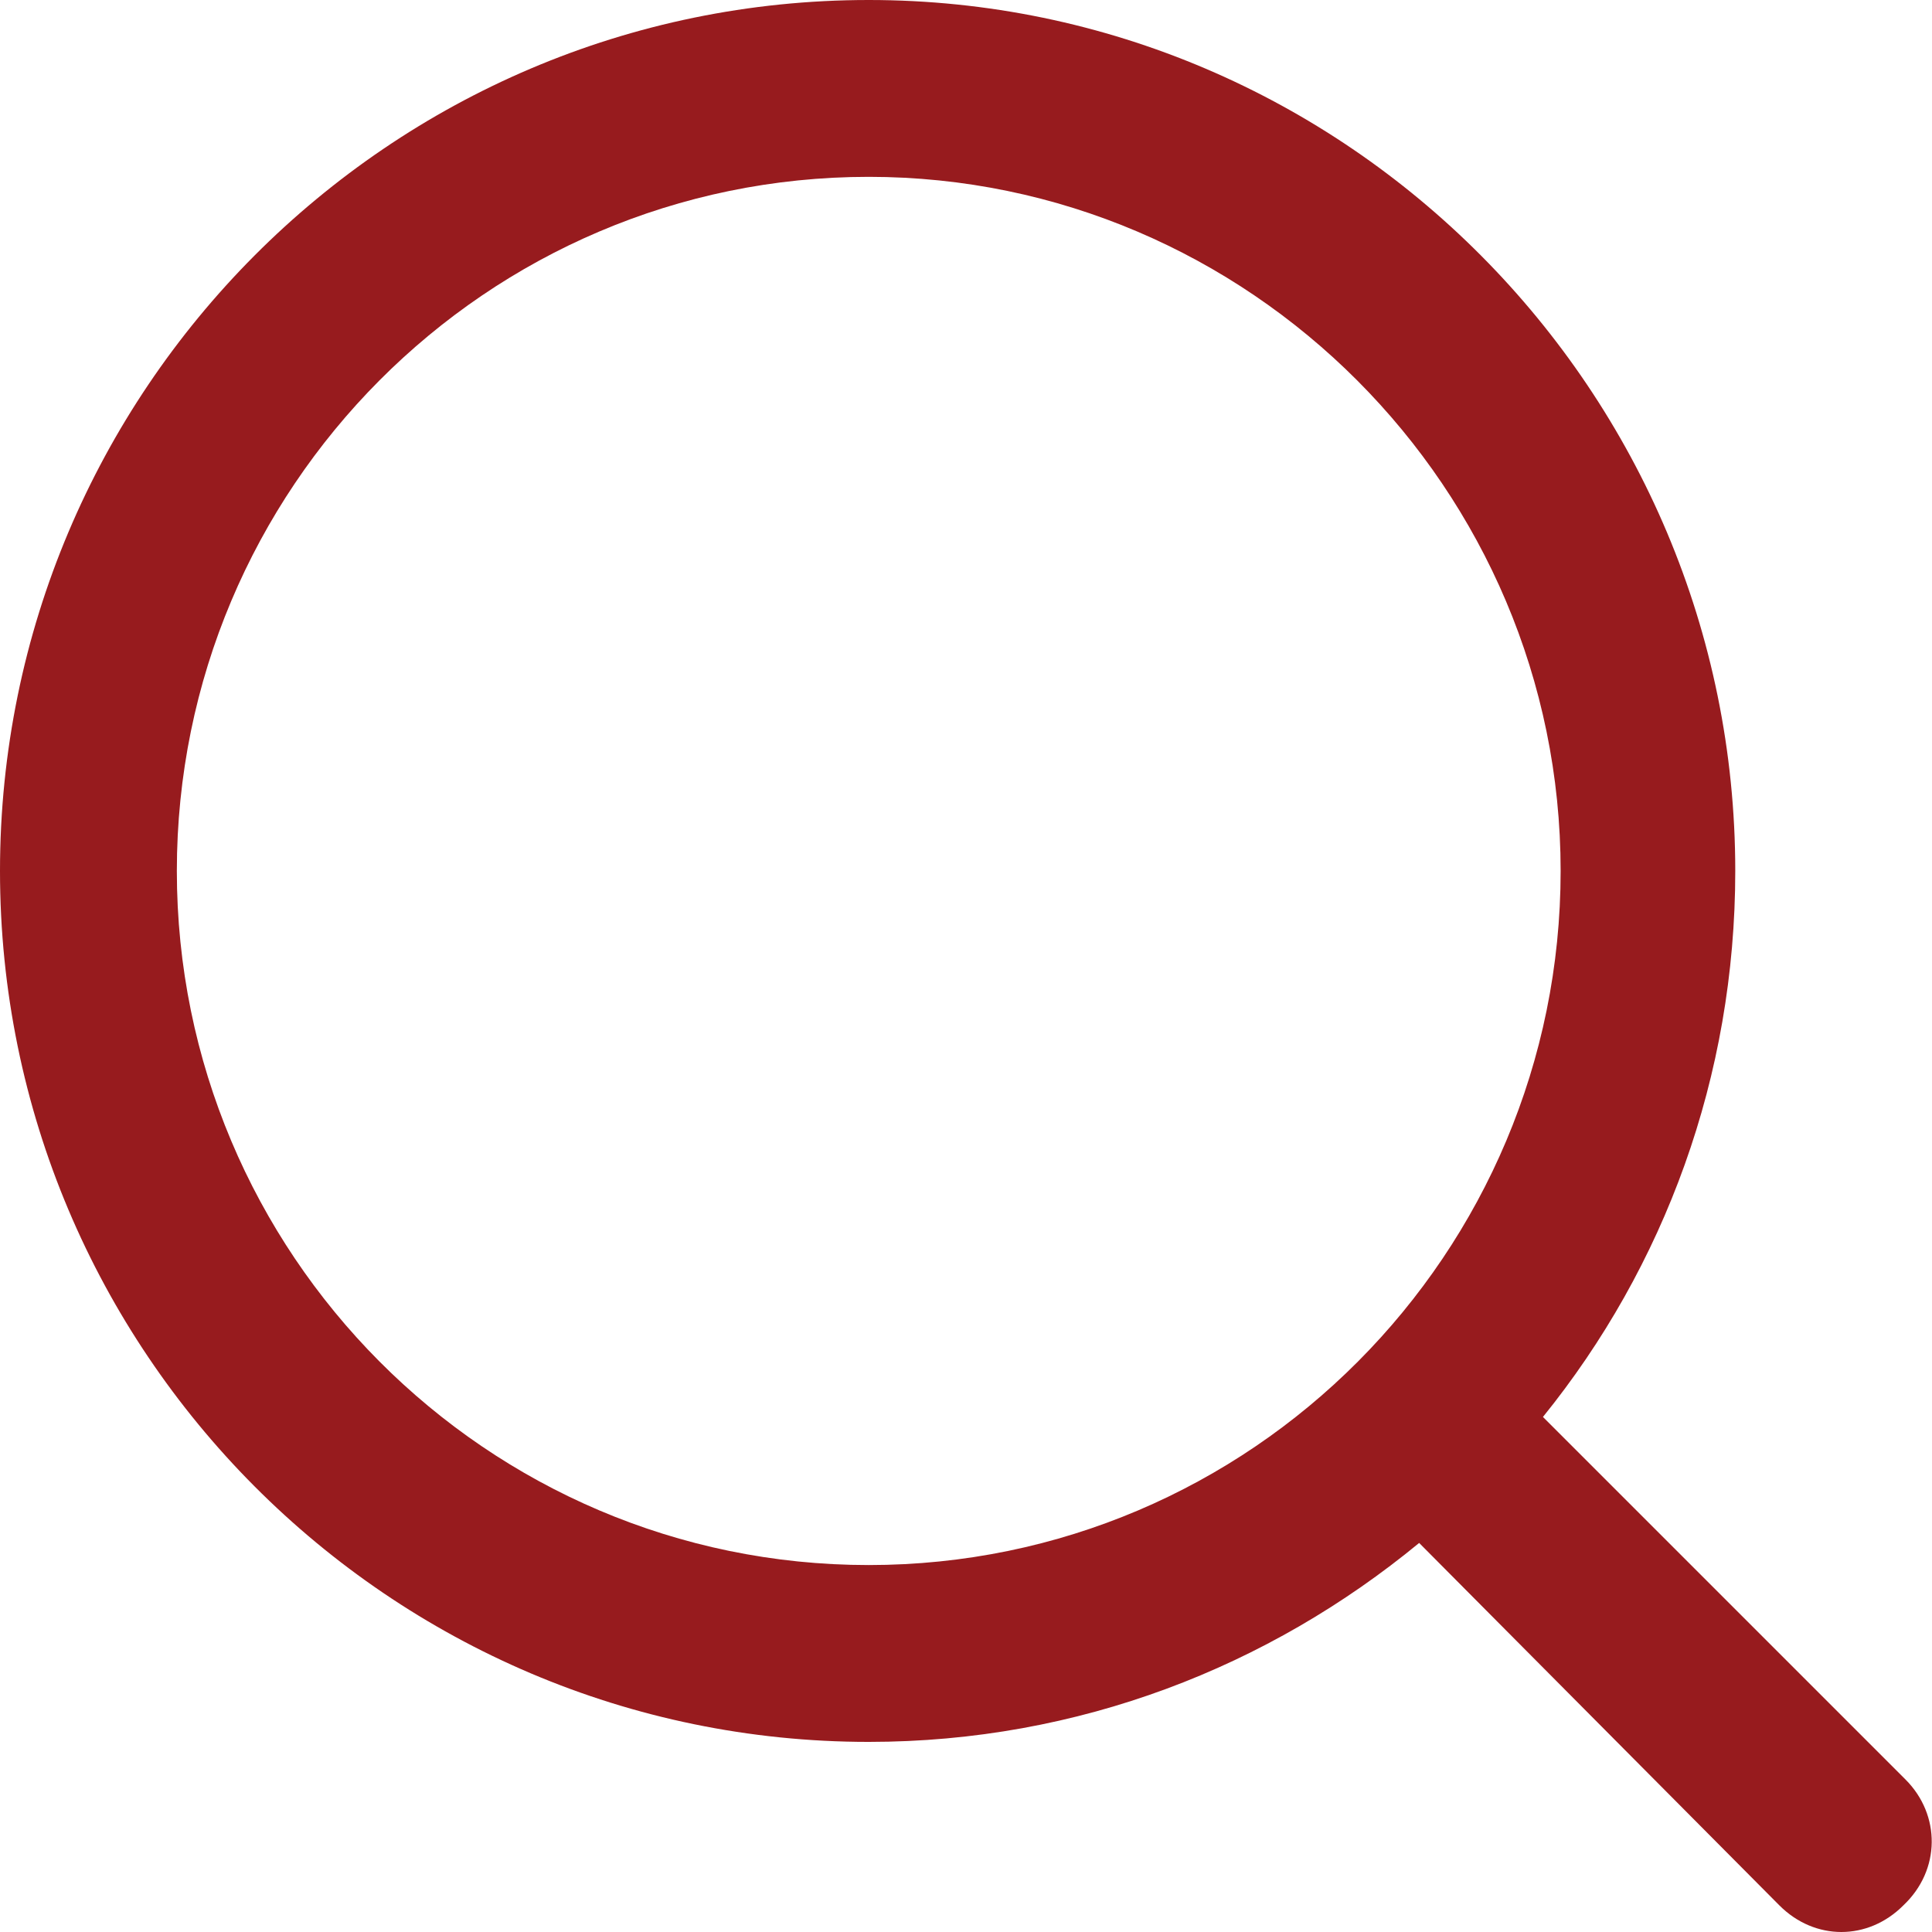
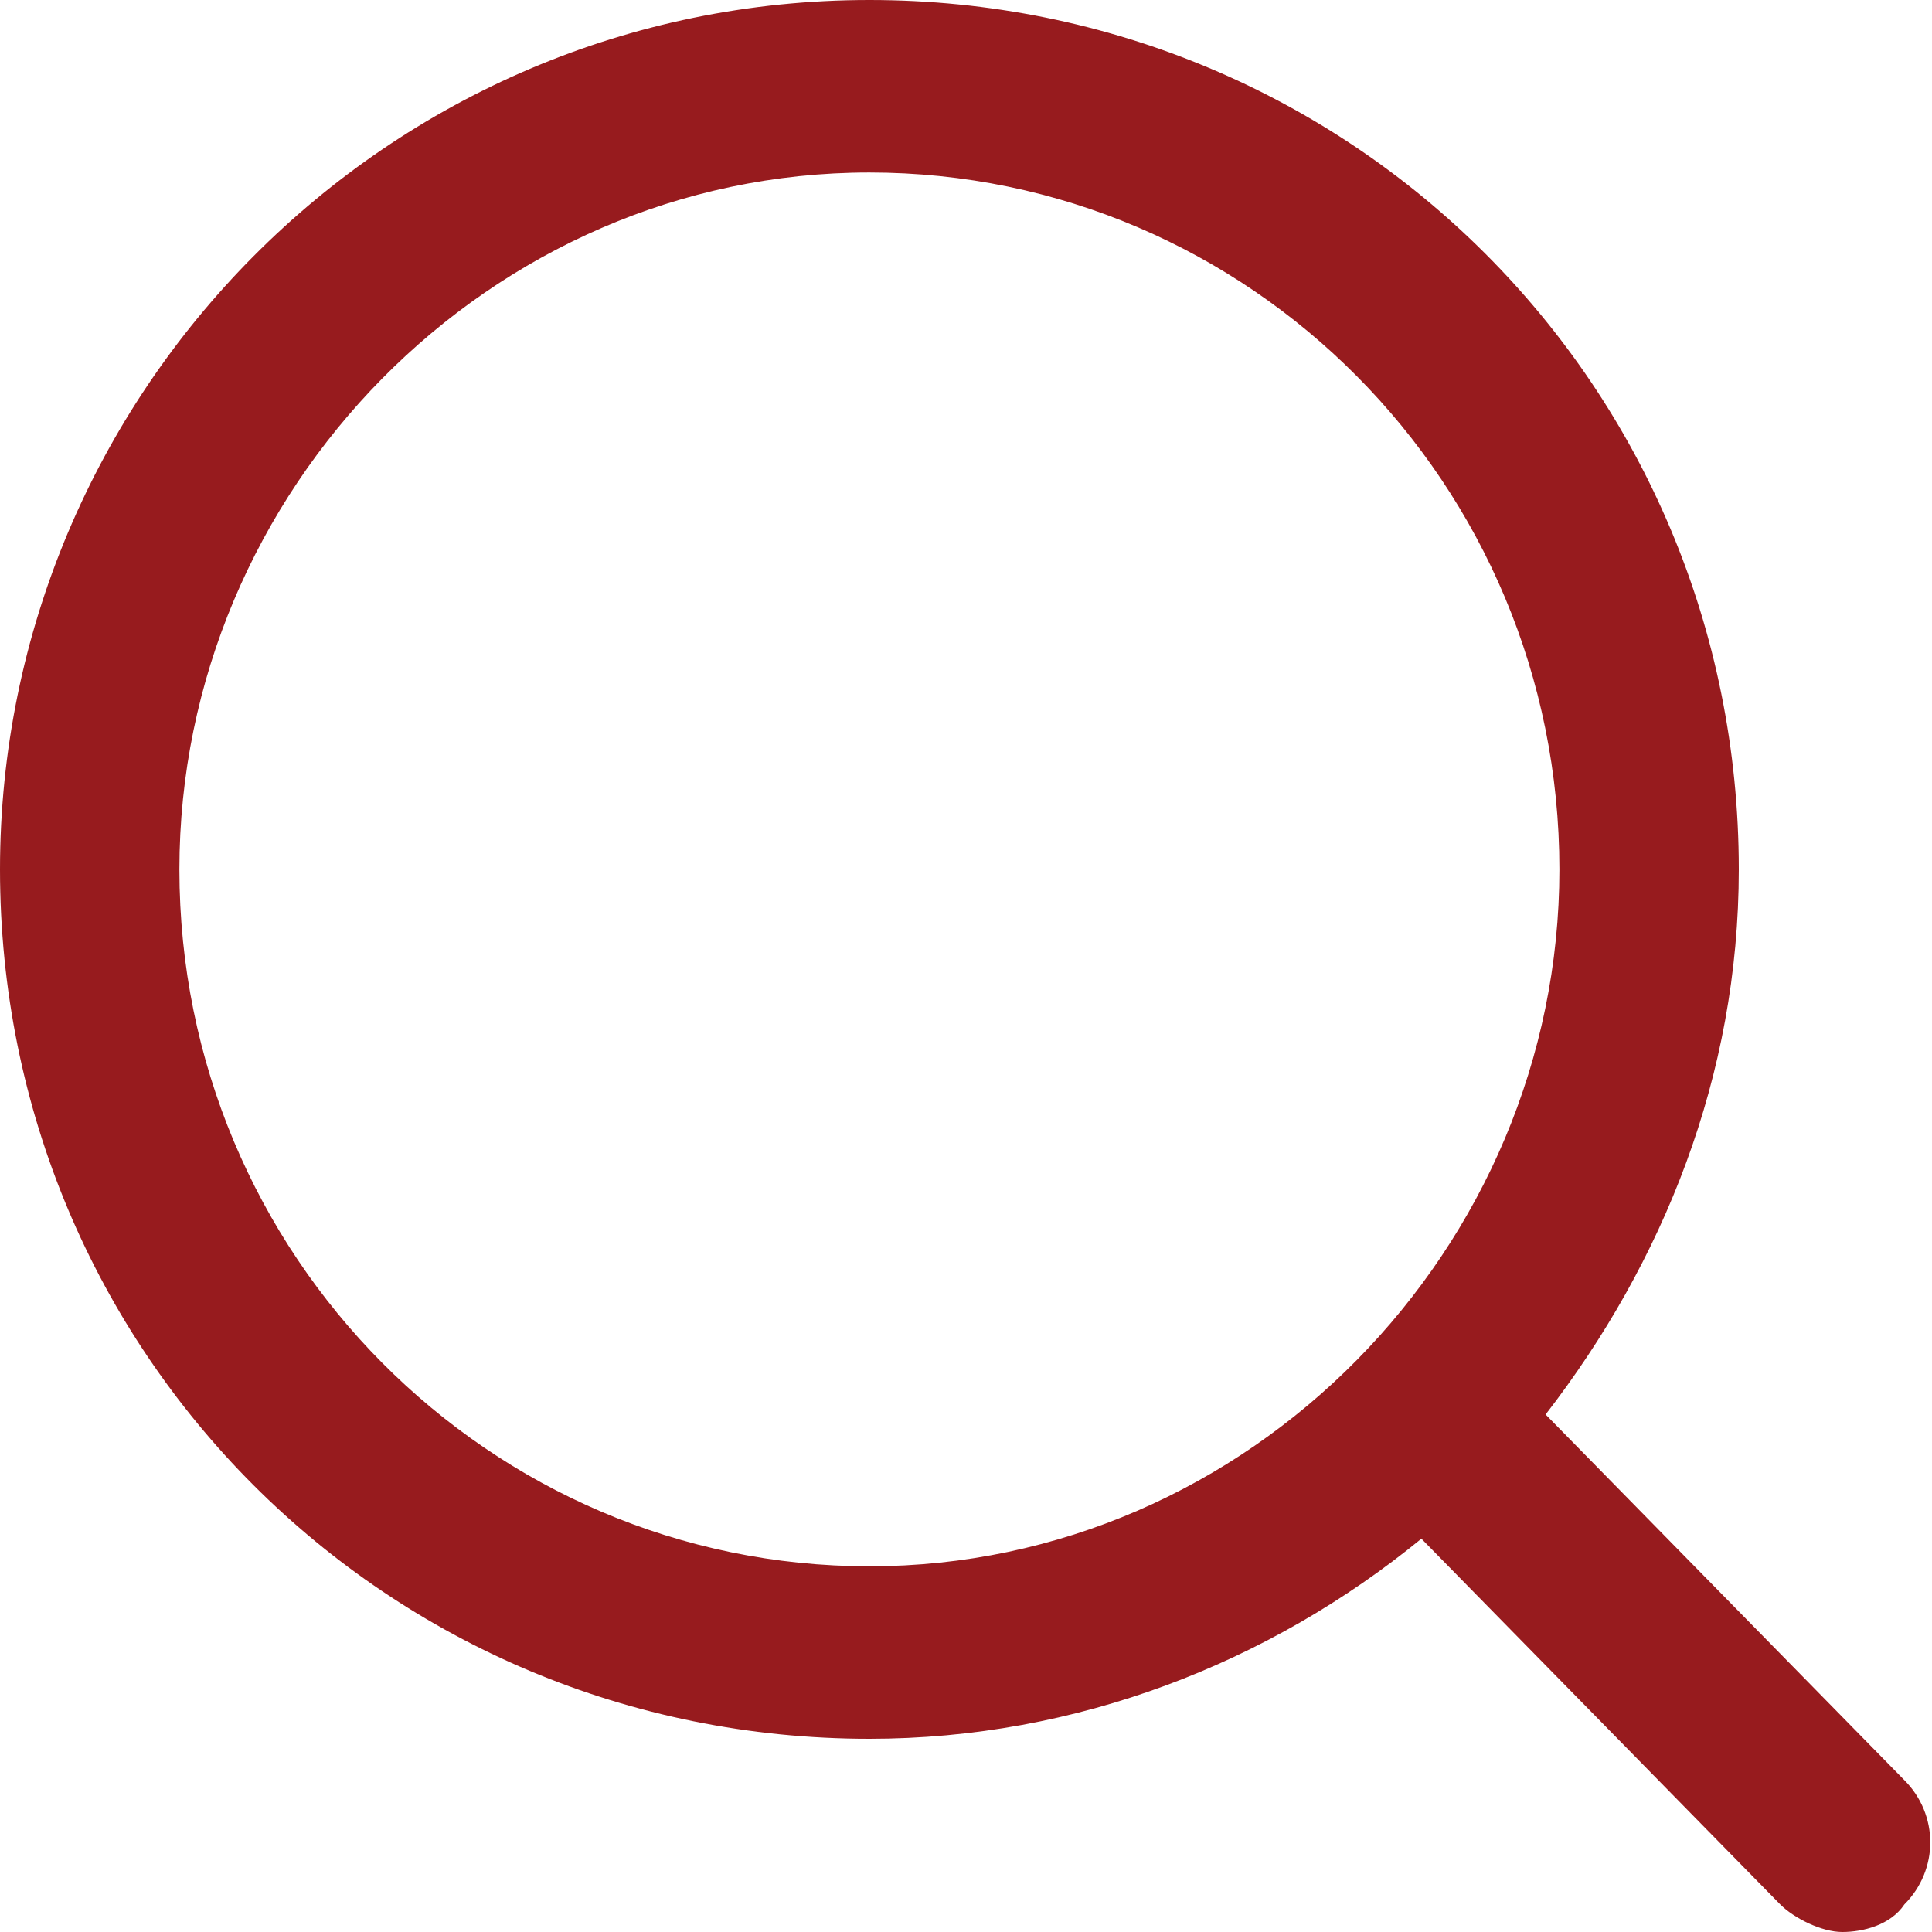
- <svg xmlns="http://www.w3.org/2000/svg" version="1.1" id="Layer_1" x="0px" y="0px" viewBox="0 0 87.4 87.4" style="enable-background:new 0 0 87.4 87.4;" xml:space="preserve">
+ <svg xmlns="http://www.w3.org/2000/svg" version="1.1" id="Layer_1" x="0px" y="0px" viewBox="0 0 28 28" style="enable-background:new 0 0 28 28;" xml:space="preserve">
  <style type="text/css">
	.st0{fill:#971B1E;}
</style>
  <g>
-     <path class="st0" d="M86.2,80.5L69.8,64.1c5.5-6.8,8.7-15.4,8.7-24.7C78.5,17.7,60.9,0,39.3,0C17.6,0,0,17.7,0,39.4   c0,21.7,17.6,39.4,39.3,39.4c9.5,0,18.1-3.4,24.9-9l16.3,16.4c0.8,0.8,1.8,1.2,2.8,1.2c1,0,2-0.4,2.8-1.2   C87.8,84.6,87.8,82.1,86.2,80.5z M8,39.4C8,22.1,22,8,39.3,8c17.2,0,31.3,14.1,31.3,31.4c0,17.3-14,31.4-31.3,31.4   C22,70.8,8,56.7,8,39.4z" />
+     <path class="st0" d="M27.6,25.8l-5.2-5.3c1.7-2.2,2.8-4.9,2.8-7.9c0-7-5.6-12.6-12.6-12.6C5.6,0,0,5.7,0,12.6   c0,7,5.6,12.6,12.6,12.6c3,0,5.8-1.1,8-2.9l5.2,5.3c0.2,0.2,0.6,0.4,0.9,0.4c0.3,0,0.7-0.1,0.9-0.4C28.1,27.1,28.1,26.3,27.6,25.8z    M2.6,12.6c0-5.5,4.5-10.1,10-10.1c5.5,0,10,4.5,10,10.1c0,5.5-4.5,10.1-10,10.1C7.1,22.7,2.6,18.2,2.6,12.6z" />
  </g>
</svg>
